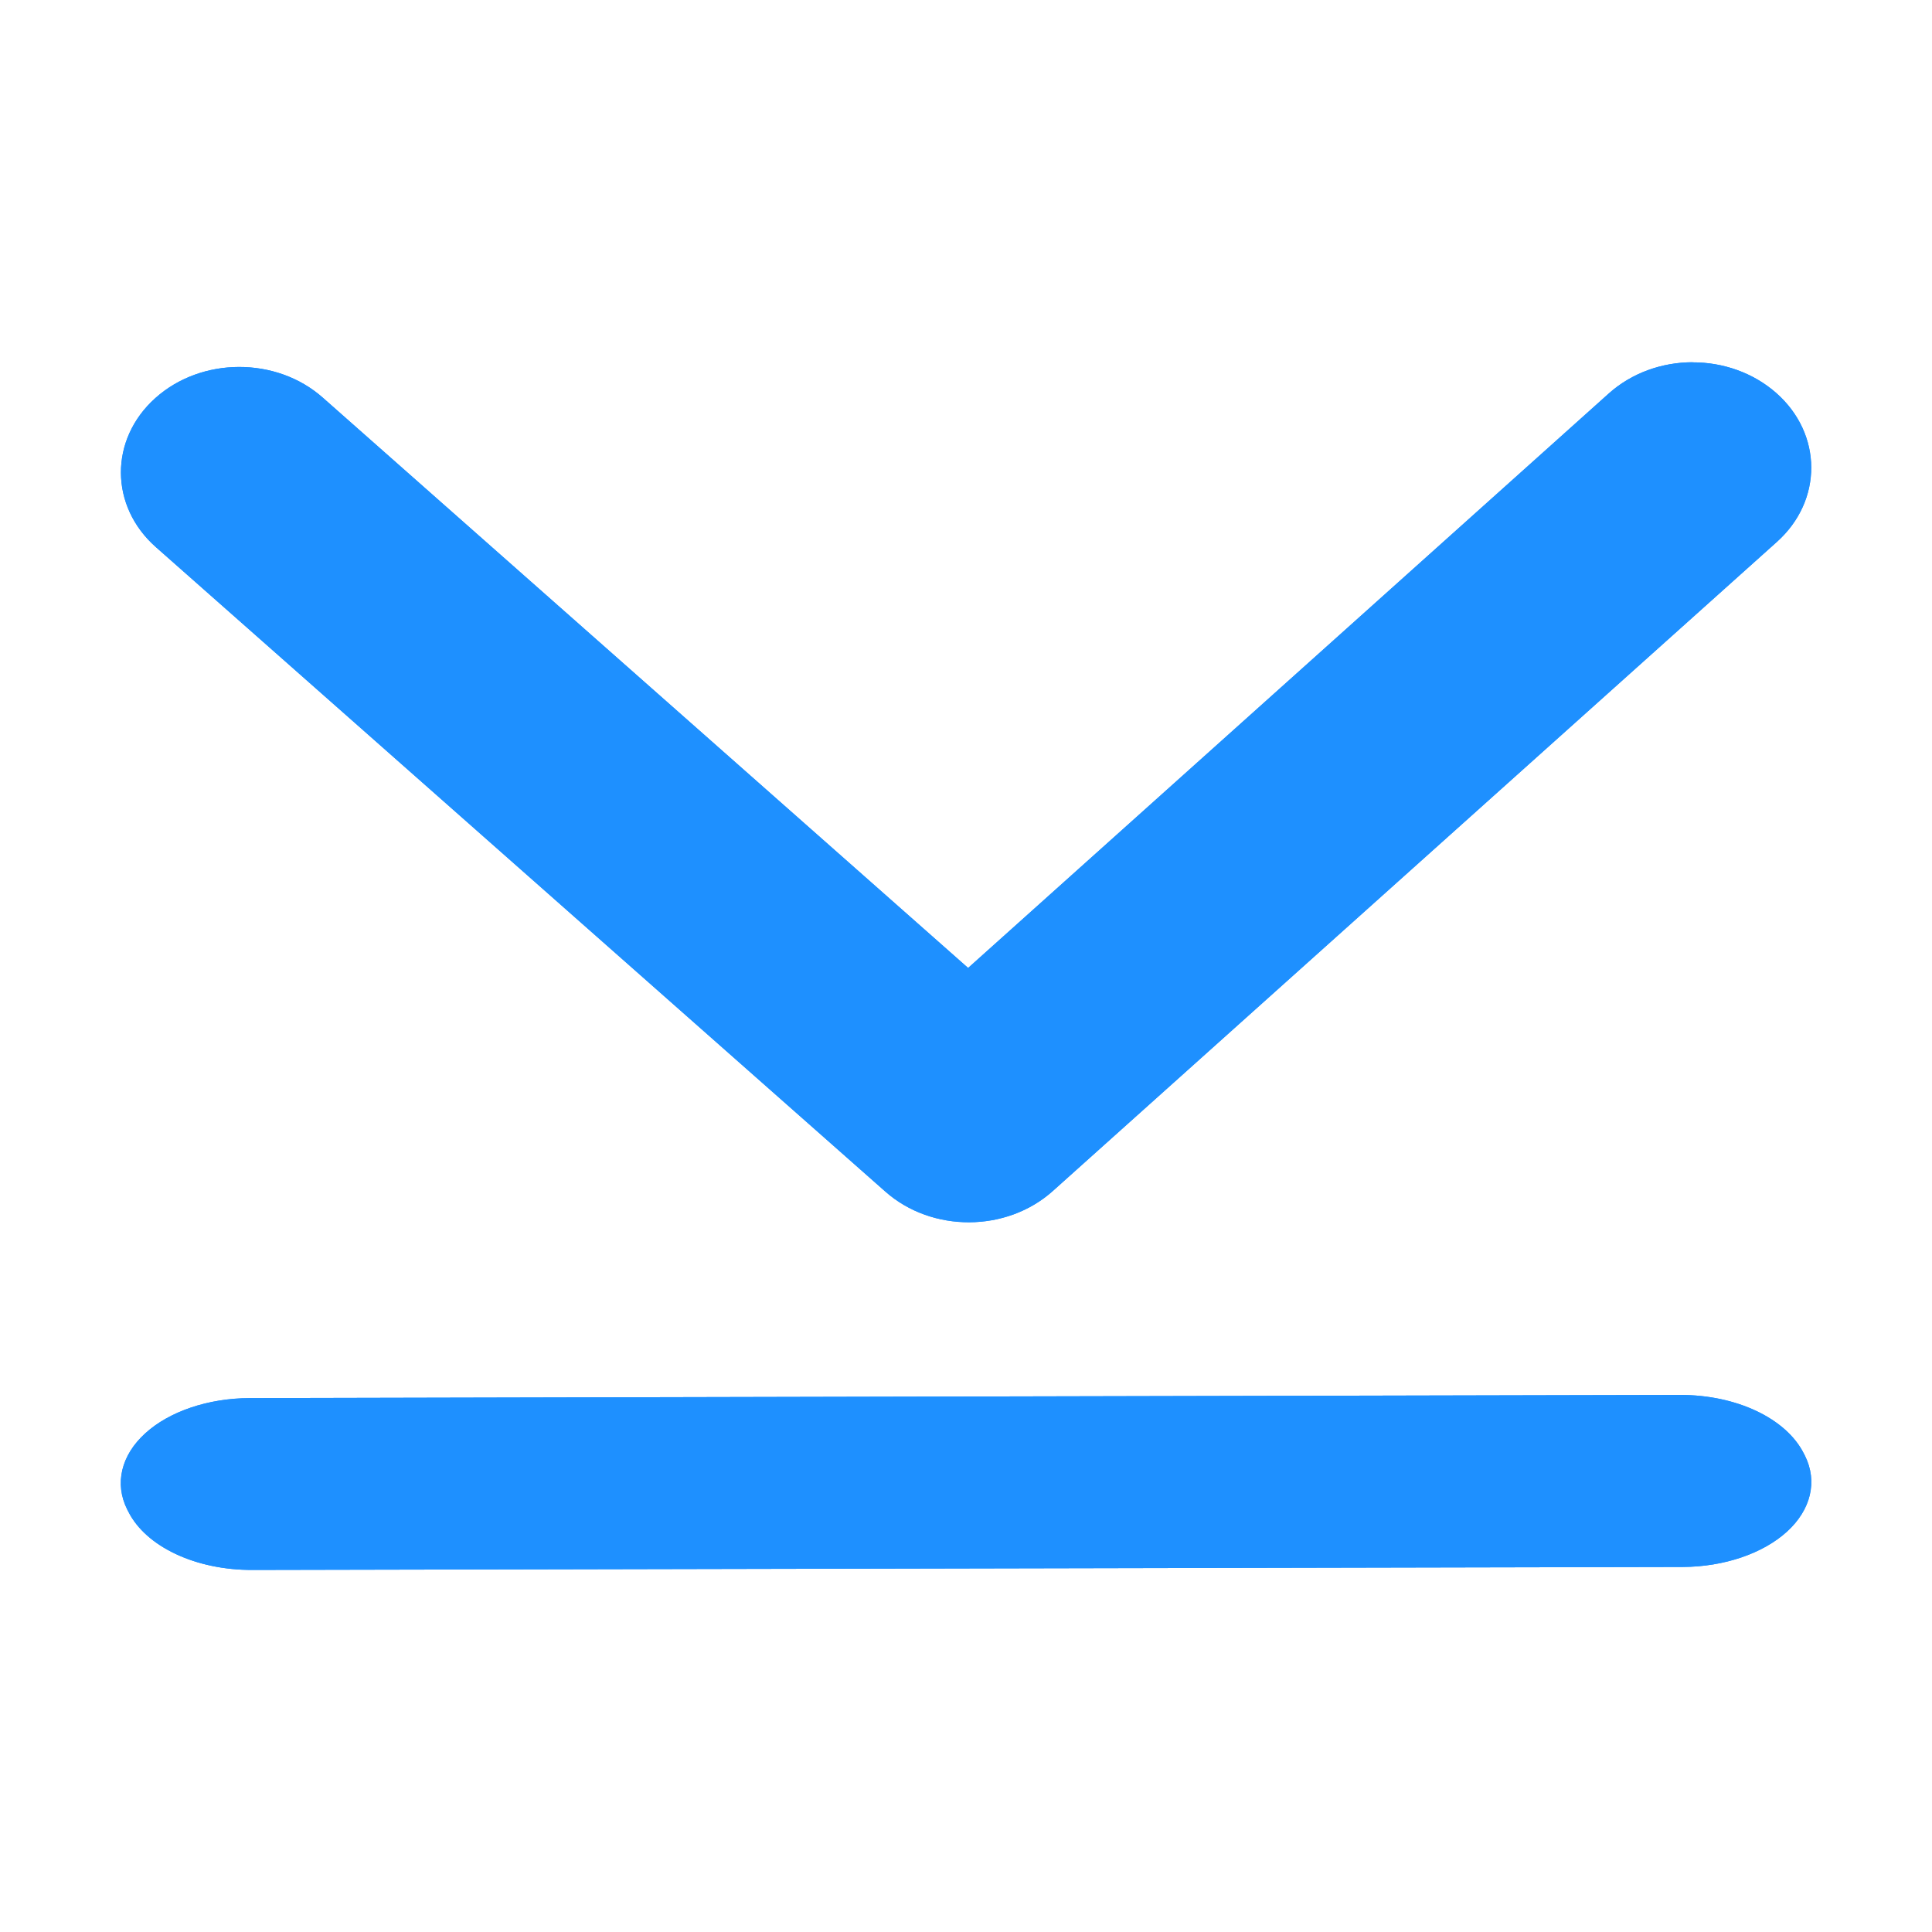
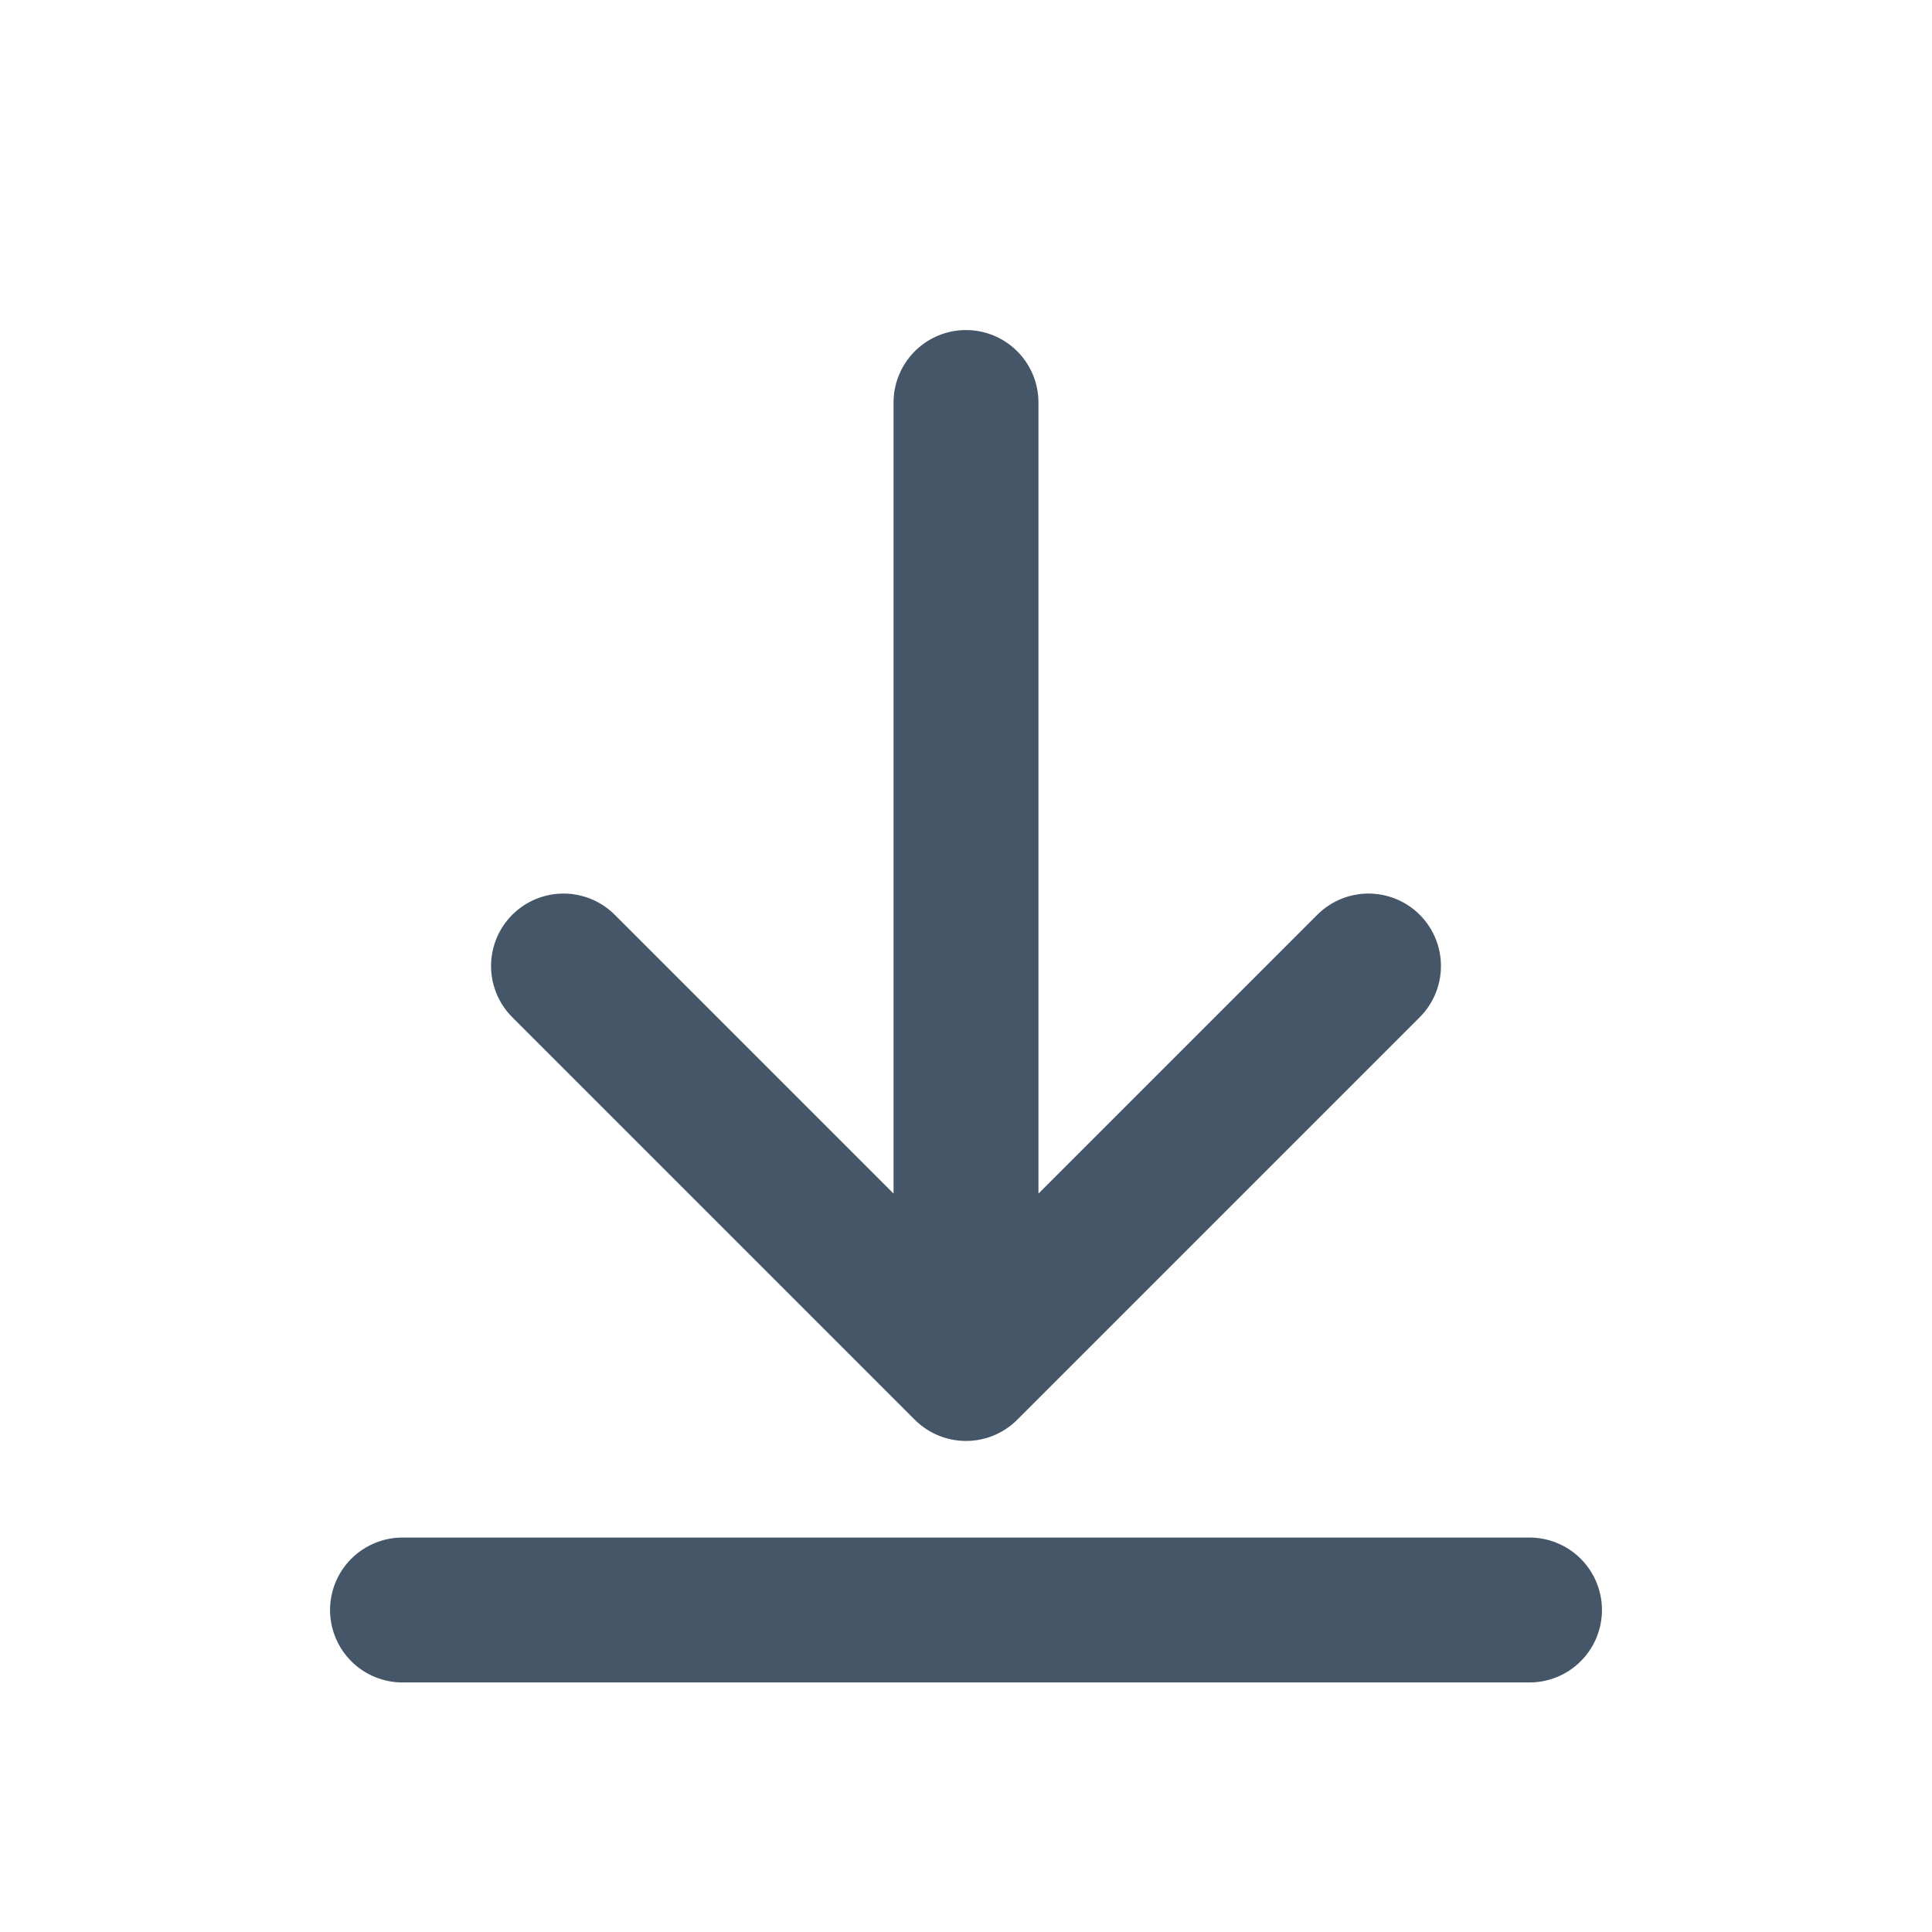
- <svg xmlns="http://www.w3.org/2000/svg" height="32" viewBox="0 0 32 32" width="32">
-   <g fill="#1e90ff" transform="matrix(1.749964 0 0 1.538471 -3.2496 -16.30788)">
-     <path d="m17.875 14.5c-.287.001-.573.114-.791.336l-6.064 6.185-6.109-6.141c-.439-.441-1.148-.439-1.584.006-.436.444-.434 1.164.006 1.605l6.904 6.938c.22.221.506.331.793.33.287-.001.573-.114.791-.336l6.854-6.989c.436-.445.433-1.162-.006-1.603-.22-.22-.506-.331-.793-.33zm-.119 11.118-13.539.034c-.391.002-.759.144-.986.38-.228.236-.292.542-.17.819l.01.022c.167.379.639.631 1.174.629l13.539-.032c.39-.002.758-.144.986-.38.228-.236.292-.542.17-.819l-.01-.022c-.167-.379-.639-.633-1.174-.631z" />
-     <path d="m17.875 14.5c-.287.001-.573.114-.791.336l-6.064 6.185-6.109-6.141c-.439-.441-1.148-.439-1.584.006-.436.444-.434 1.164.006 1.605l6.904 6.938c.22.221.506.331.793.33.287-.001.573-.114.791-.336l6.854-6.989c.436-.445.433-1.162-.006-1.603-.22-.22-.506-.331-.793-.33zm-.119 11.118-13.539.034c-.391.002-.759.144-.986.38-.228.236-.292.542-.17.819l.01.022c.167.379.639.631 1.174.629l13.539-.032c.39-.002.758-.144.986-.38.228-.236.292-.542.17-.819l-.01-.022c-.167-.379-.639-.633-1.174-.631z" />
+ <svg xmlns="http://www.w3.org/2000/svg" width="32" height="32" viewBox="0 0 24 24">
+   <g fill="none" stroke="#465669" stroke-width="1.8" stroke-linecap="round" stroke-linejoin="round">
+     <path d="M5 20h14M12 5v12m-5-5 5 5 5-5" />
  </g>
</svg>
